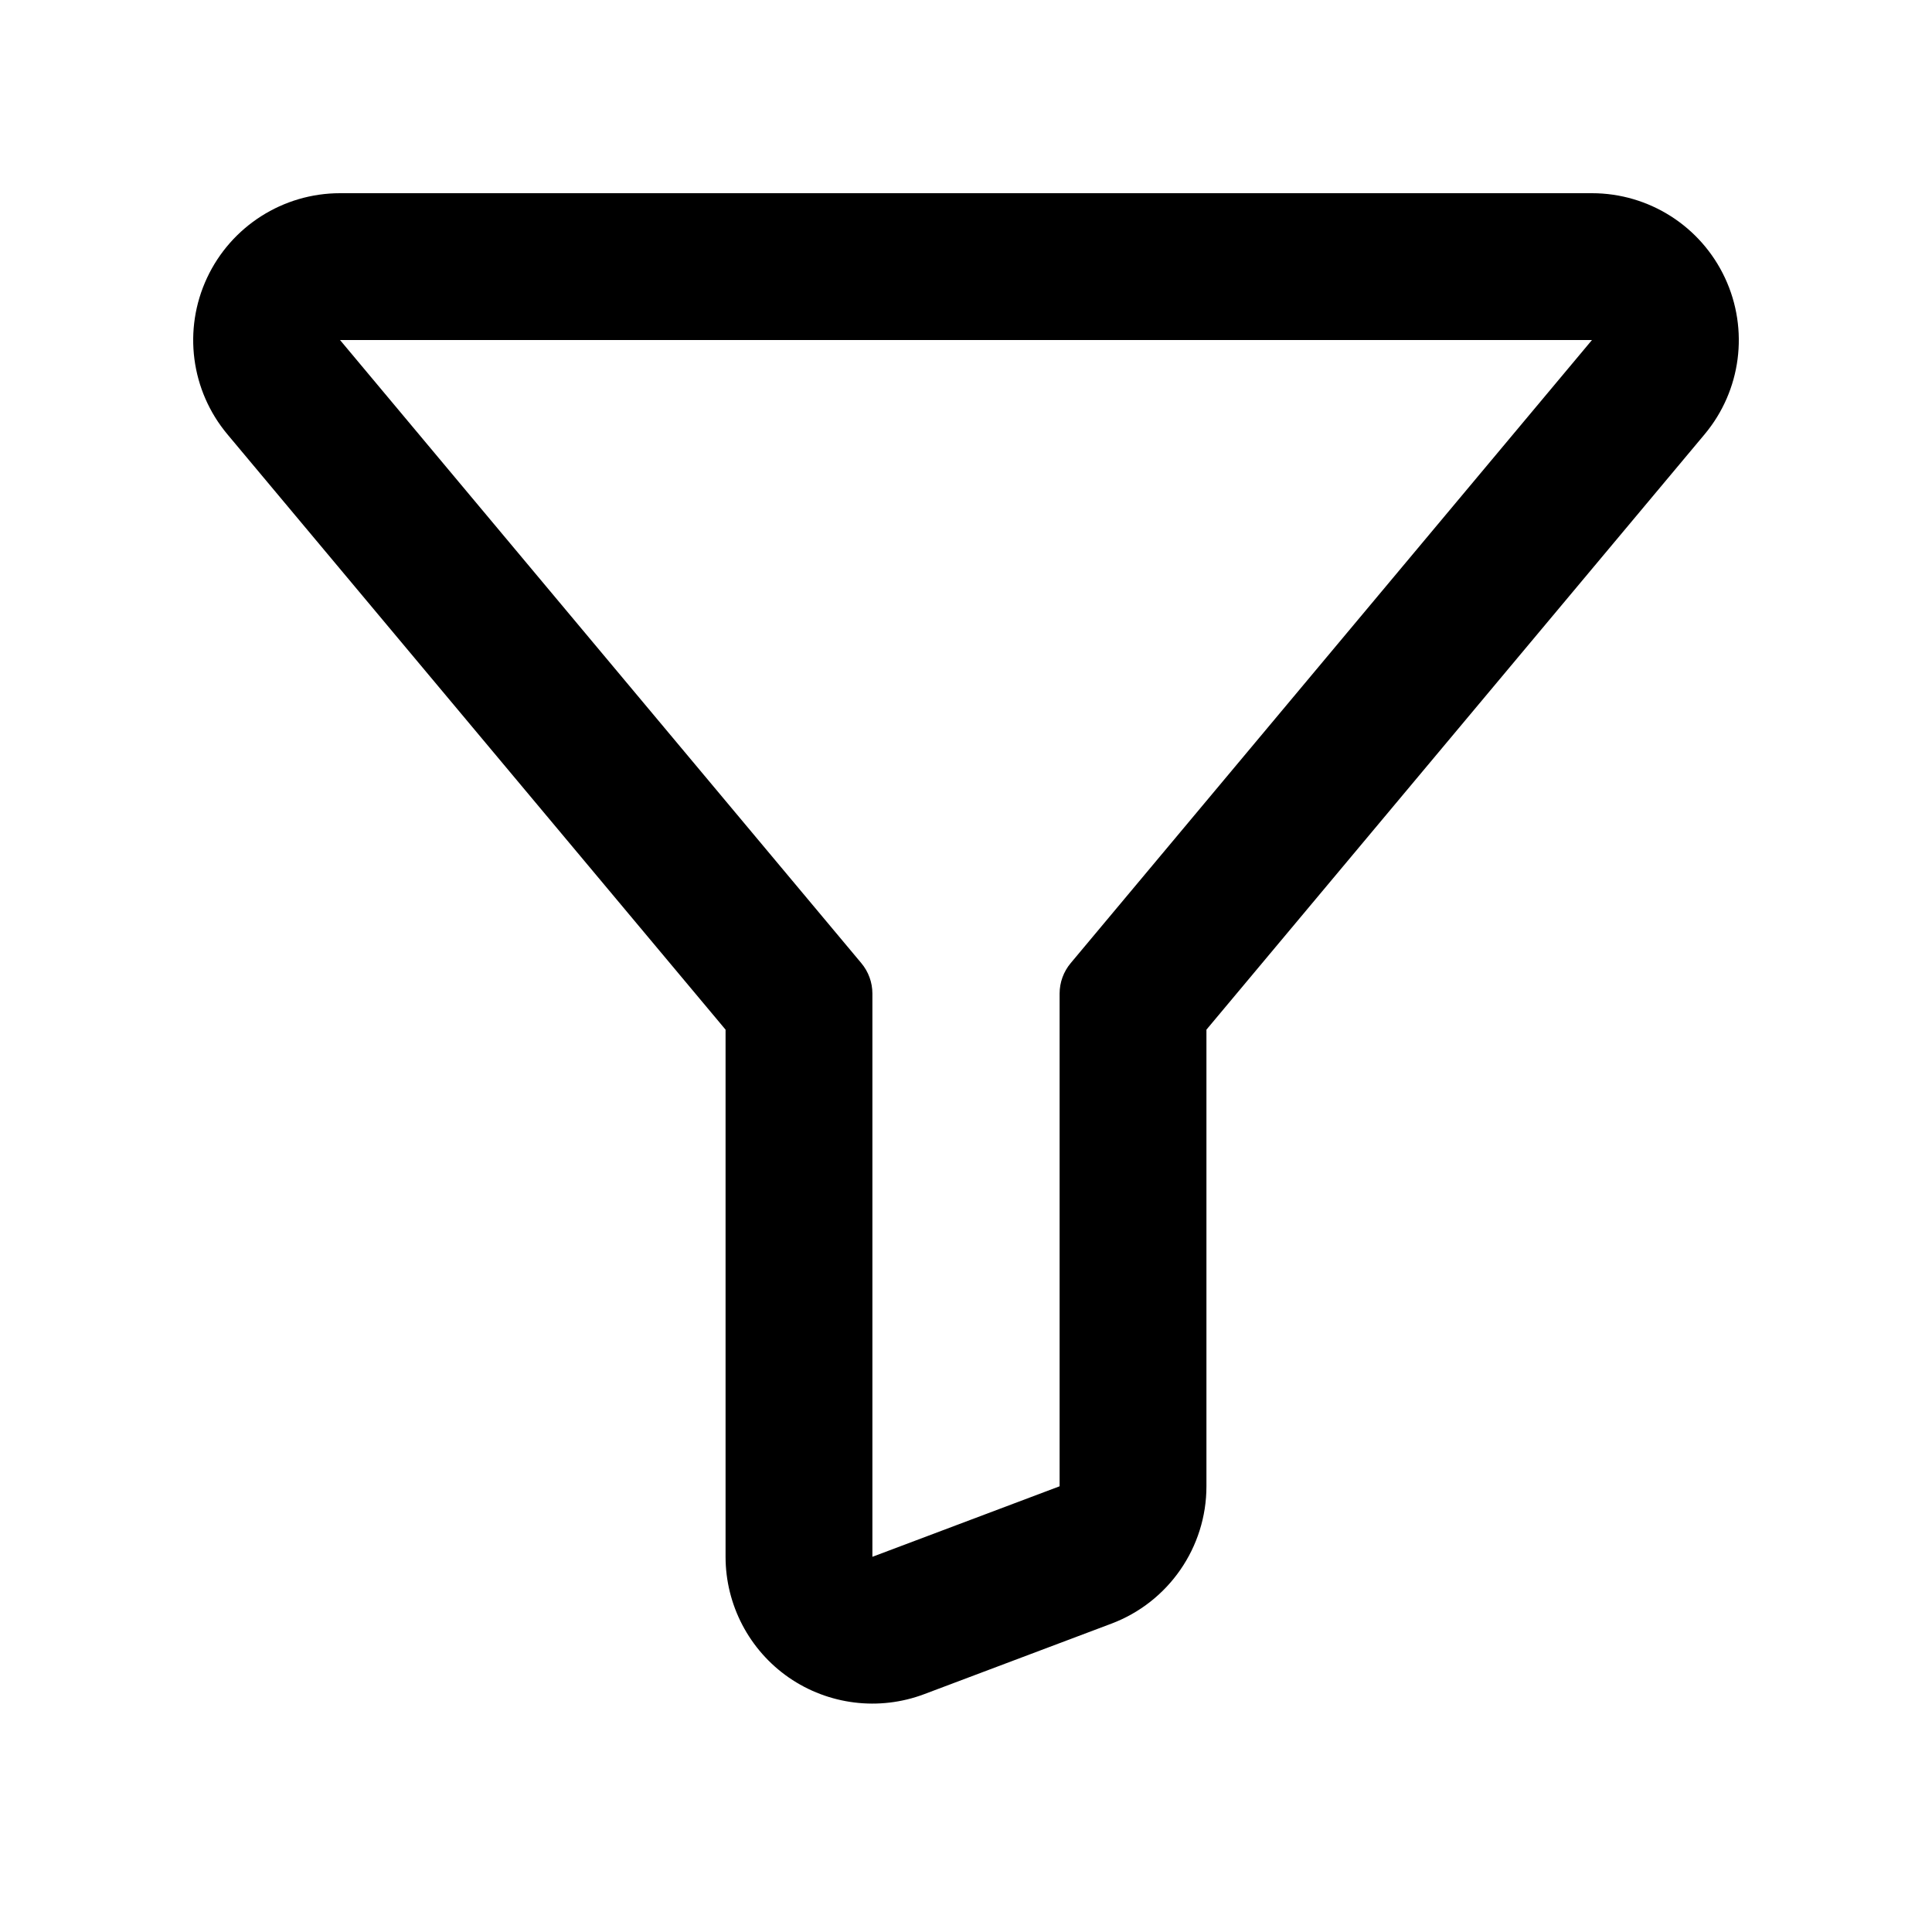
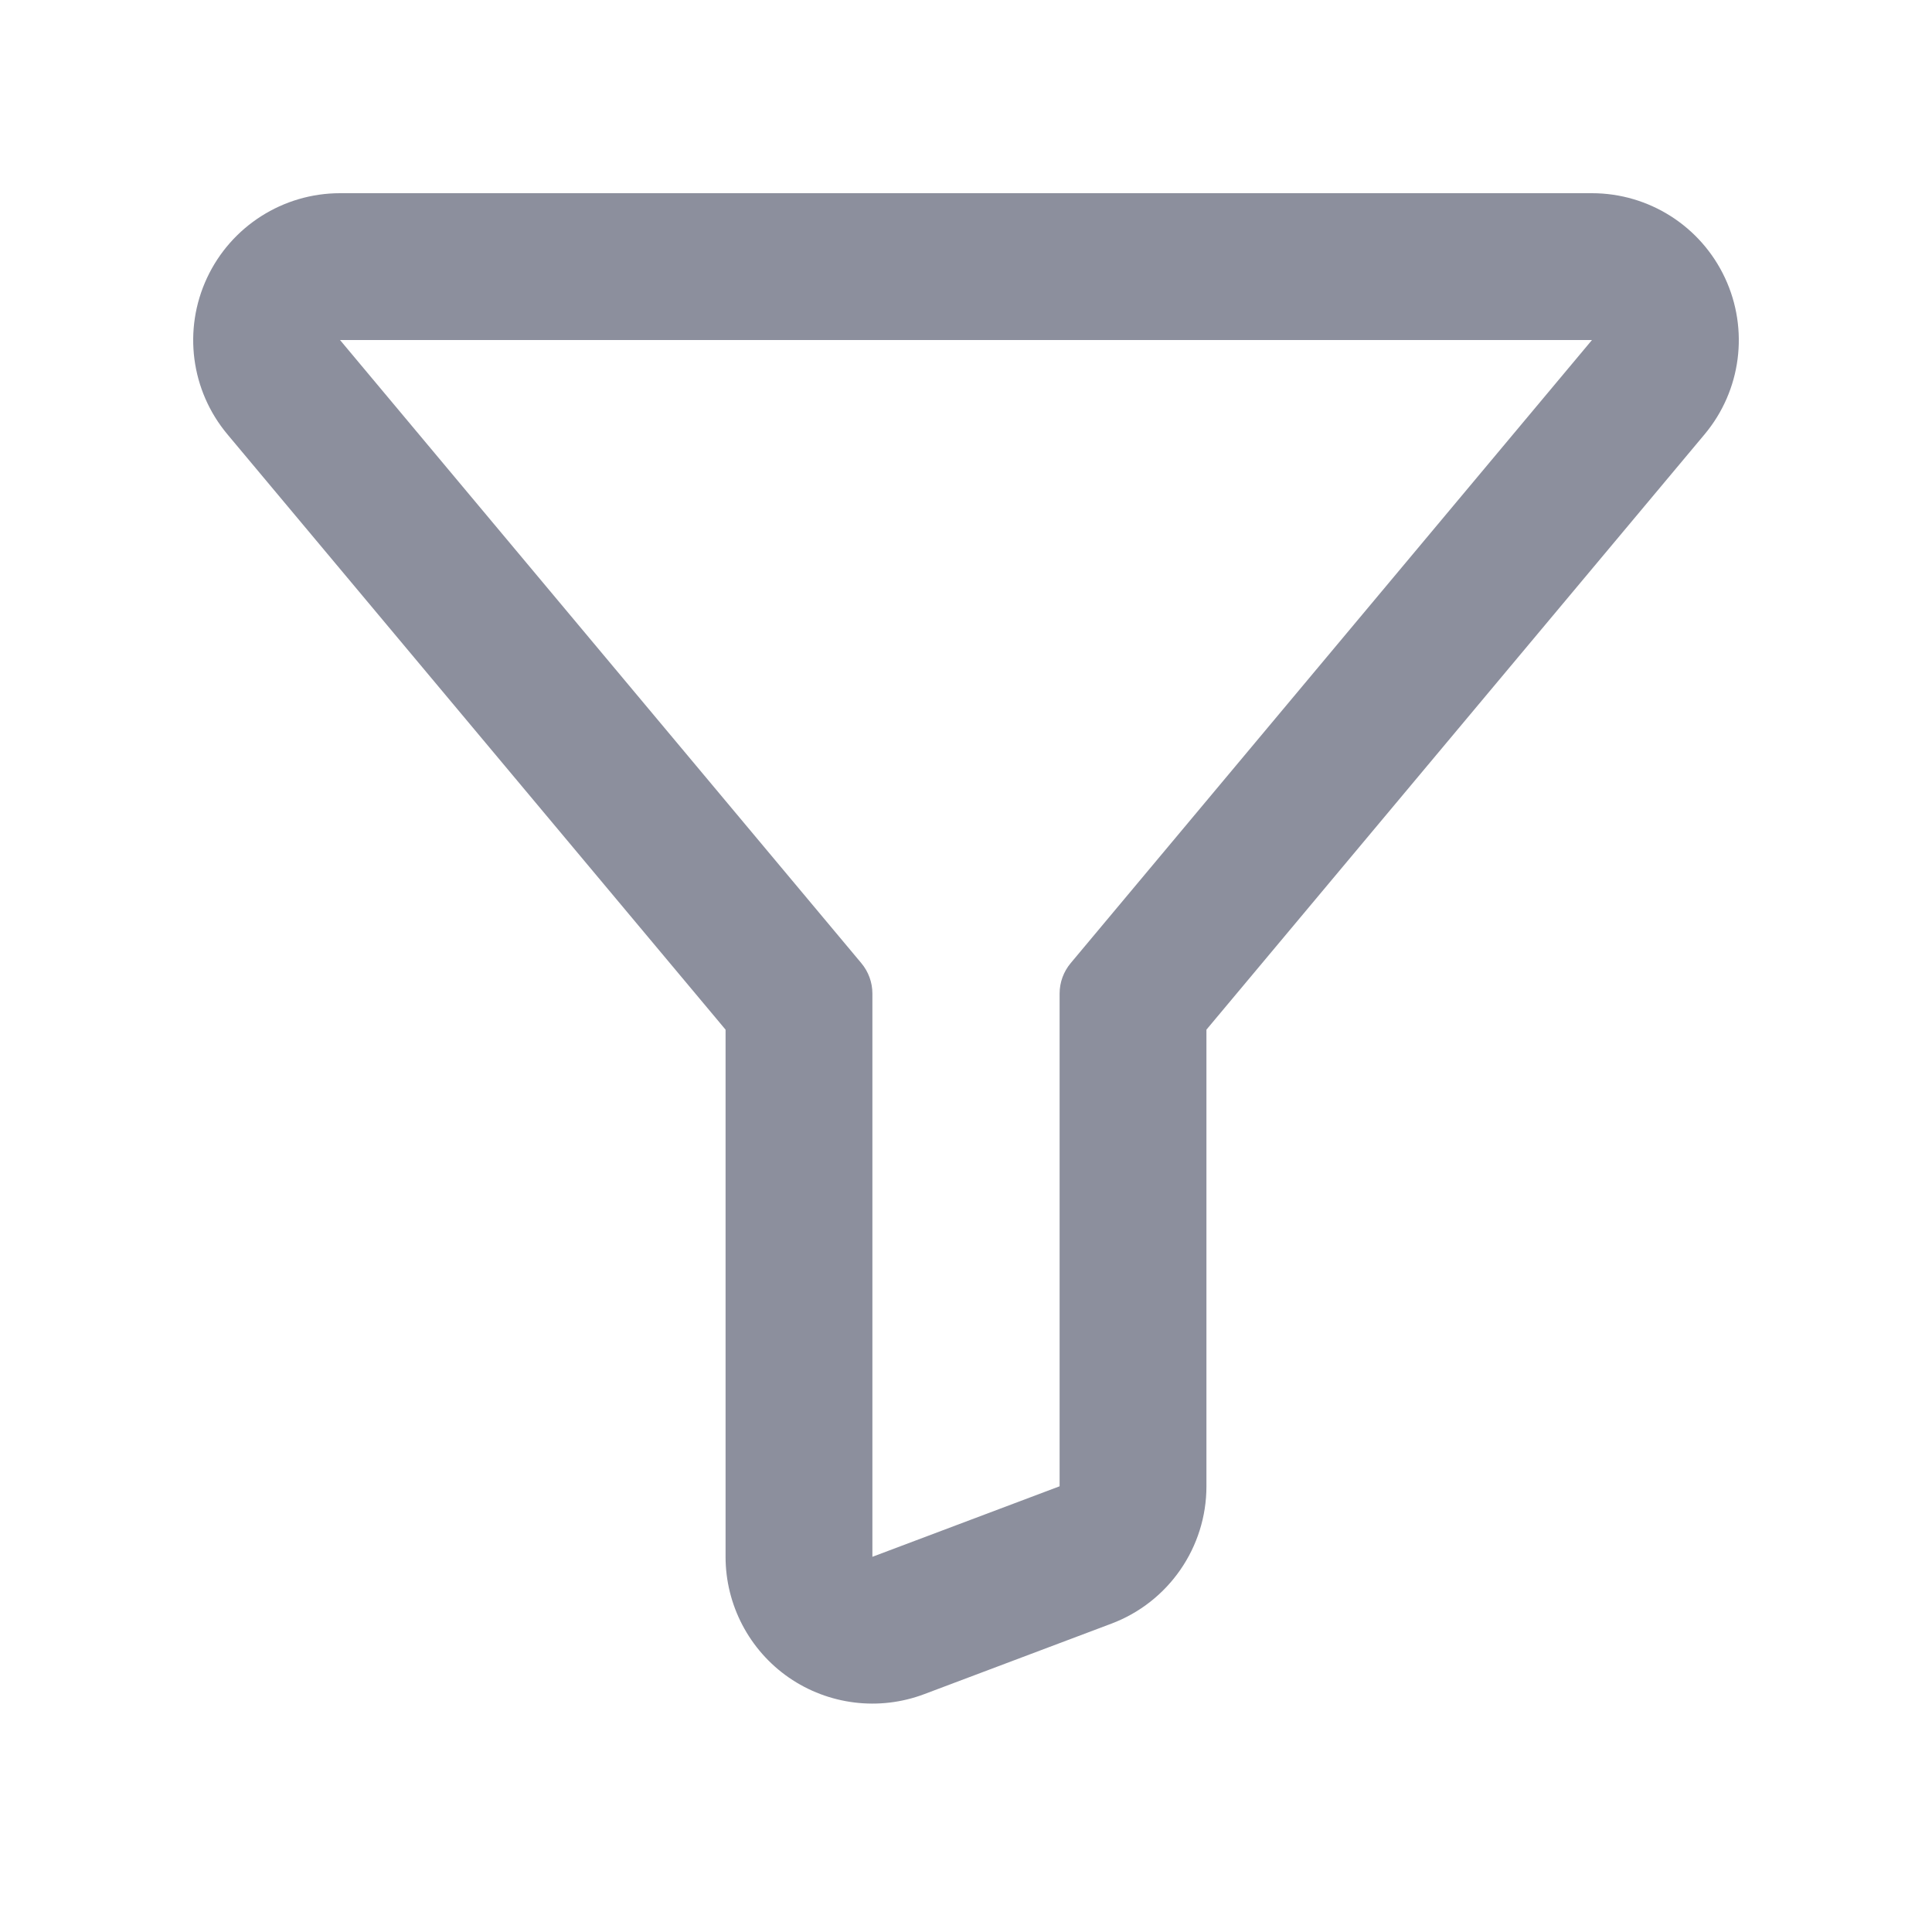
<svg xmlns="http://www.w3.org/2000/svg" width="20" height="20" viewBox="0 0 20 20" fill="none">
-   <path fill-rule="evenodd" clip-rule="evenodd" d="M17.857 2.877C18.107 3.412 18.025 4.043 17.646 4.496L12.489 10.659V15.386C12.489 16.018 12.097 16.585 11.505 16.808L9.567 17.538C9.1 17.714 8.576 17.649 8.166 17.366C7.756 17.082 7.511 16.614 7.511 16.116V10.659L2.354 4.496C1.975 4.043 1.893 3.412 2.143 2.877C2.393 2.342 2.93 2 3.52 2H16.48C17.07 2 17.607 2.342 17.857 2.877ZM16.48 3.52H3.52L8.916 9.97C8.99 10.058 9.031 10.17 9.031 10.285V16.116L10.969 15.386V10.285C10.969 10.17 11.01 10.058 11.084 9.97L16.48 3.52Z" fill="currentColor" />
+   <path fill-rule="evenodd" clip-rule="evenodd" d="M17.857 2.877C18.107 3.412 18.025 4.043 17.646 4.496L12.489 10.659V15.386C12.489 16.018 12.097 16.585 11.505 16.808L9.567 17.538C9.1 17.714 8.576 17.649 8.166 17.366C7.756 17.082 7.511 16.614 7.511 16.116V10.659L2.354 4.496C1.975 4.043 1.893 3.412 2.143 2.877C2.393 2.342 2.93 2 3.52 2H16.48C17.07 2 17.607 2.342 17.857 2.877ZM16.48 3.52H3.52L8.916 9.97C8.99 10.058 9.031 10.17 9.031 10.285V16.116L10.969 15.386V10.285C10.969 10.17 11.01 10.058 11.084 9.97L16.48 3.52Z" fill="#8c8f9d" />
</svg>
